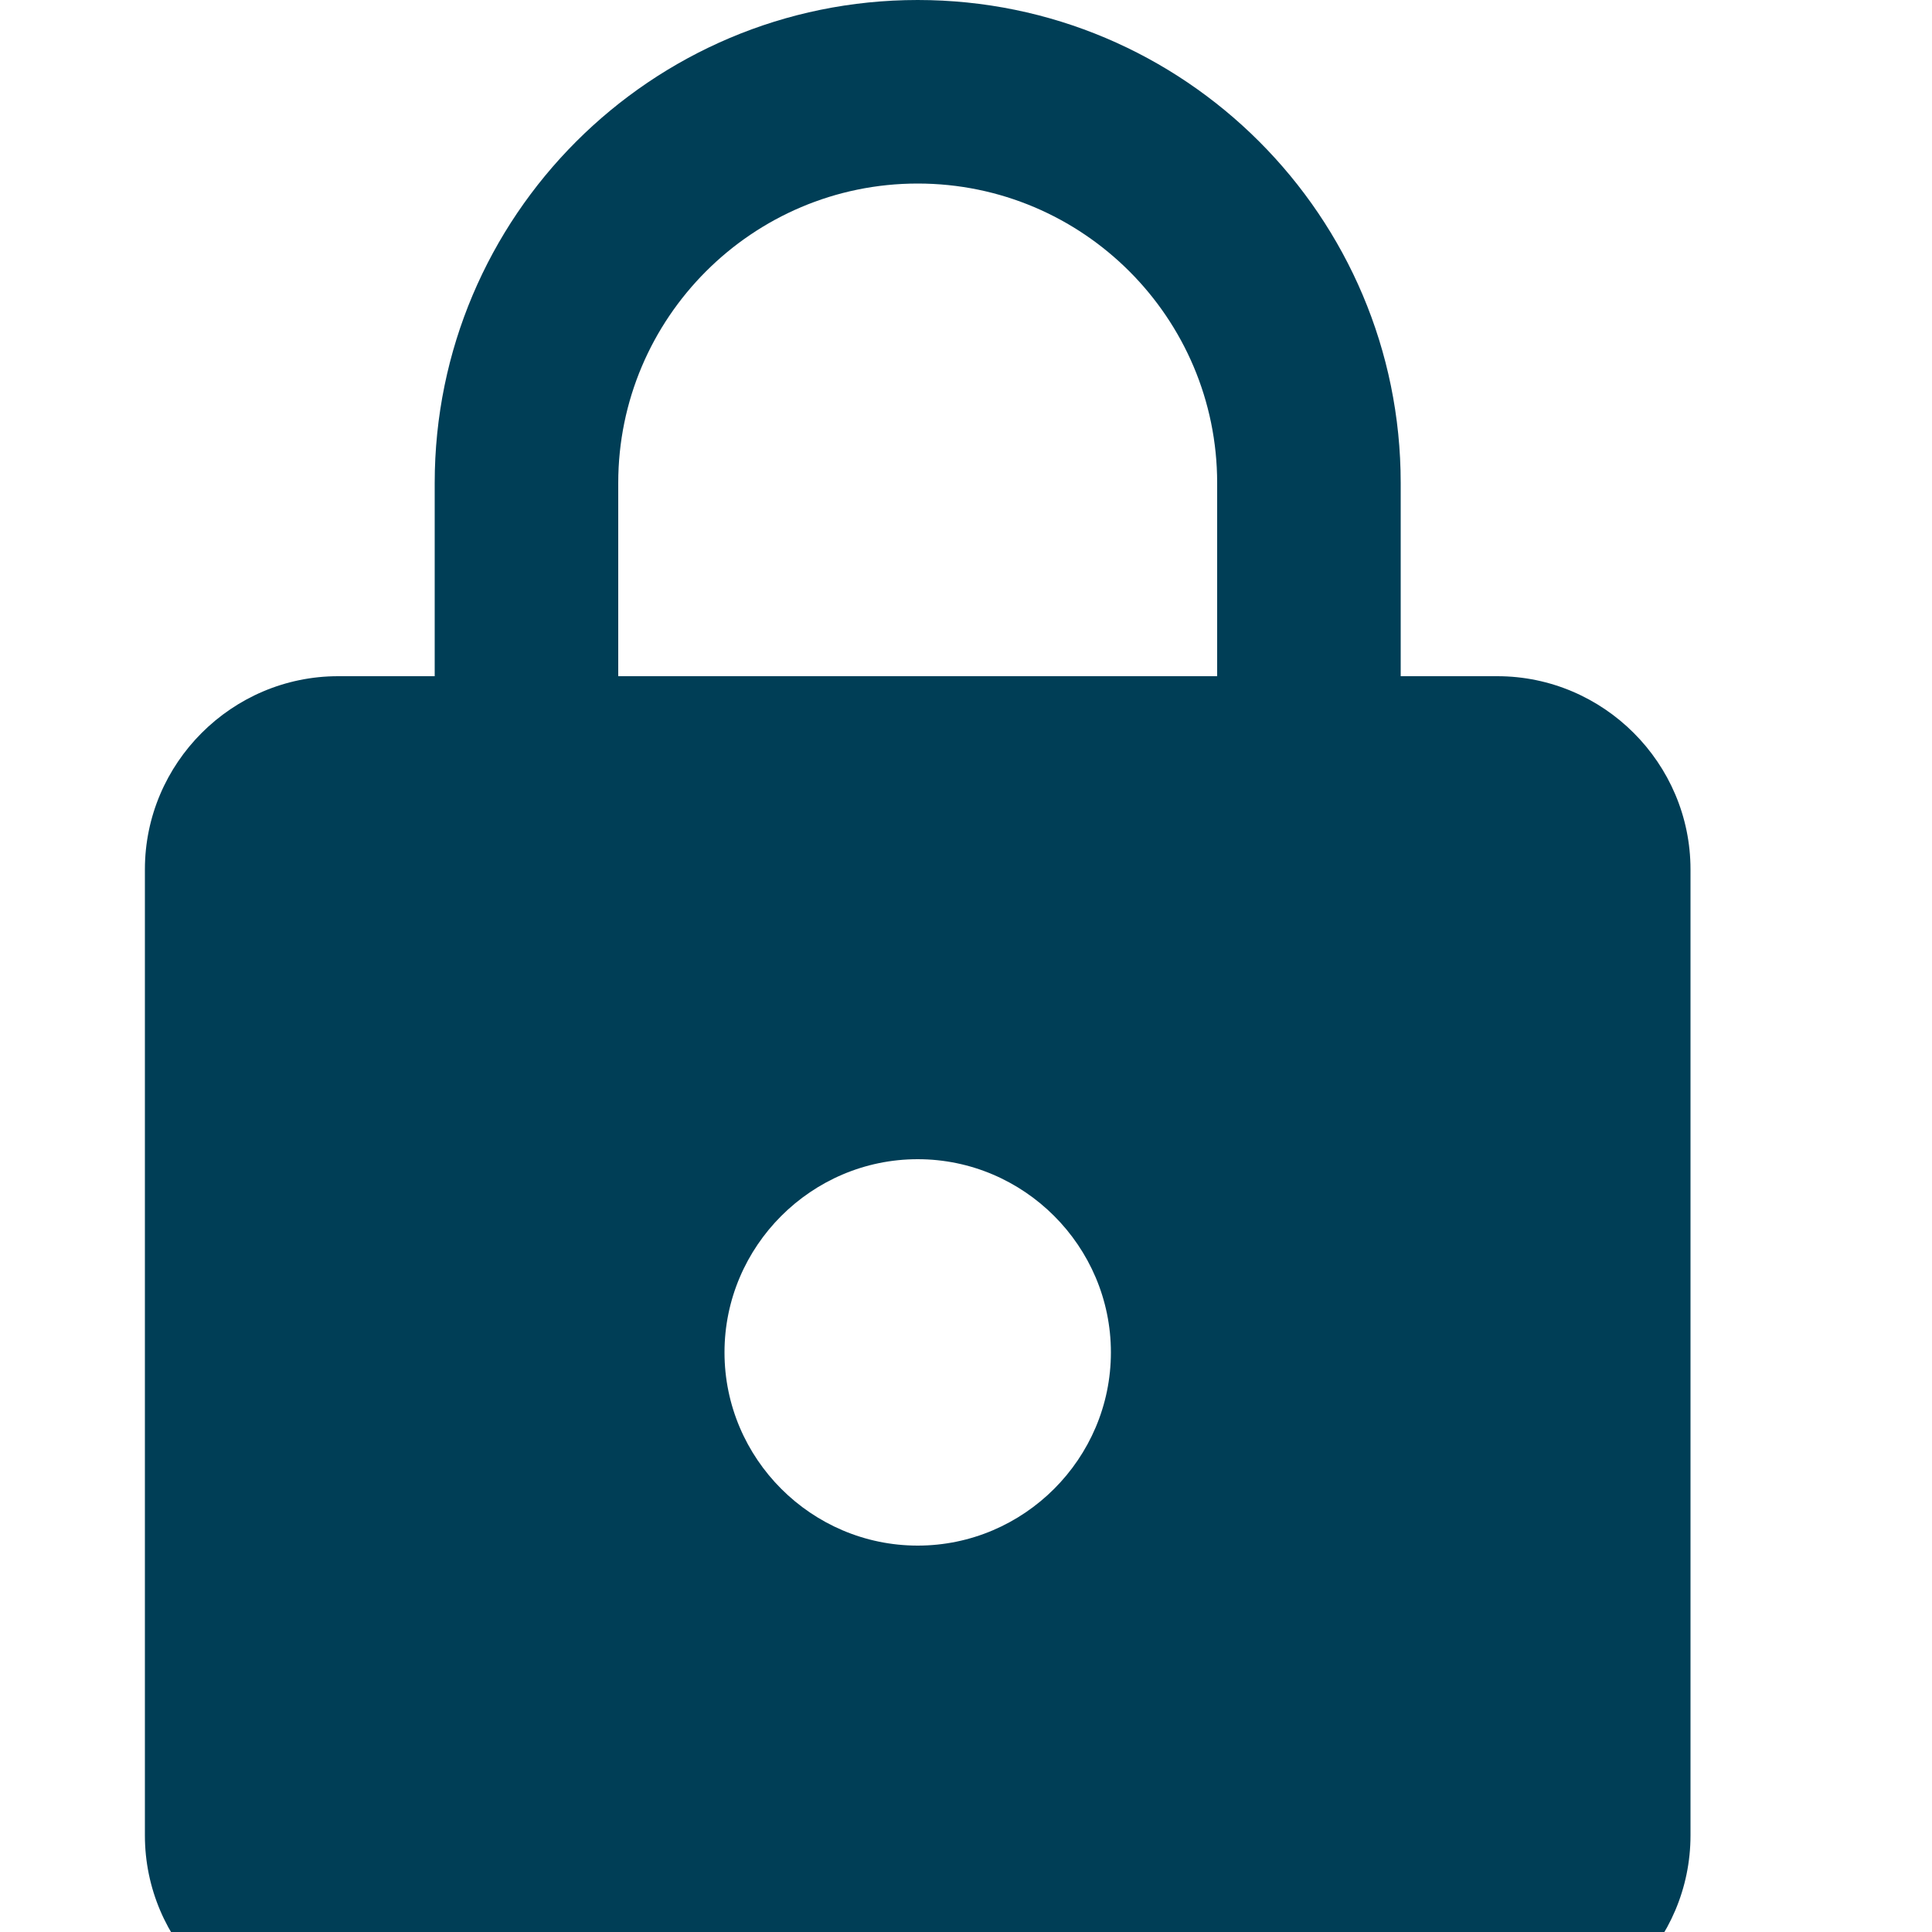
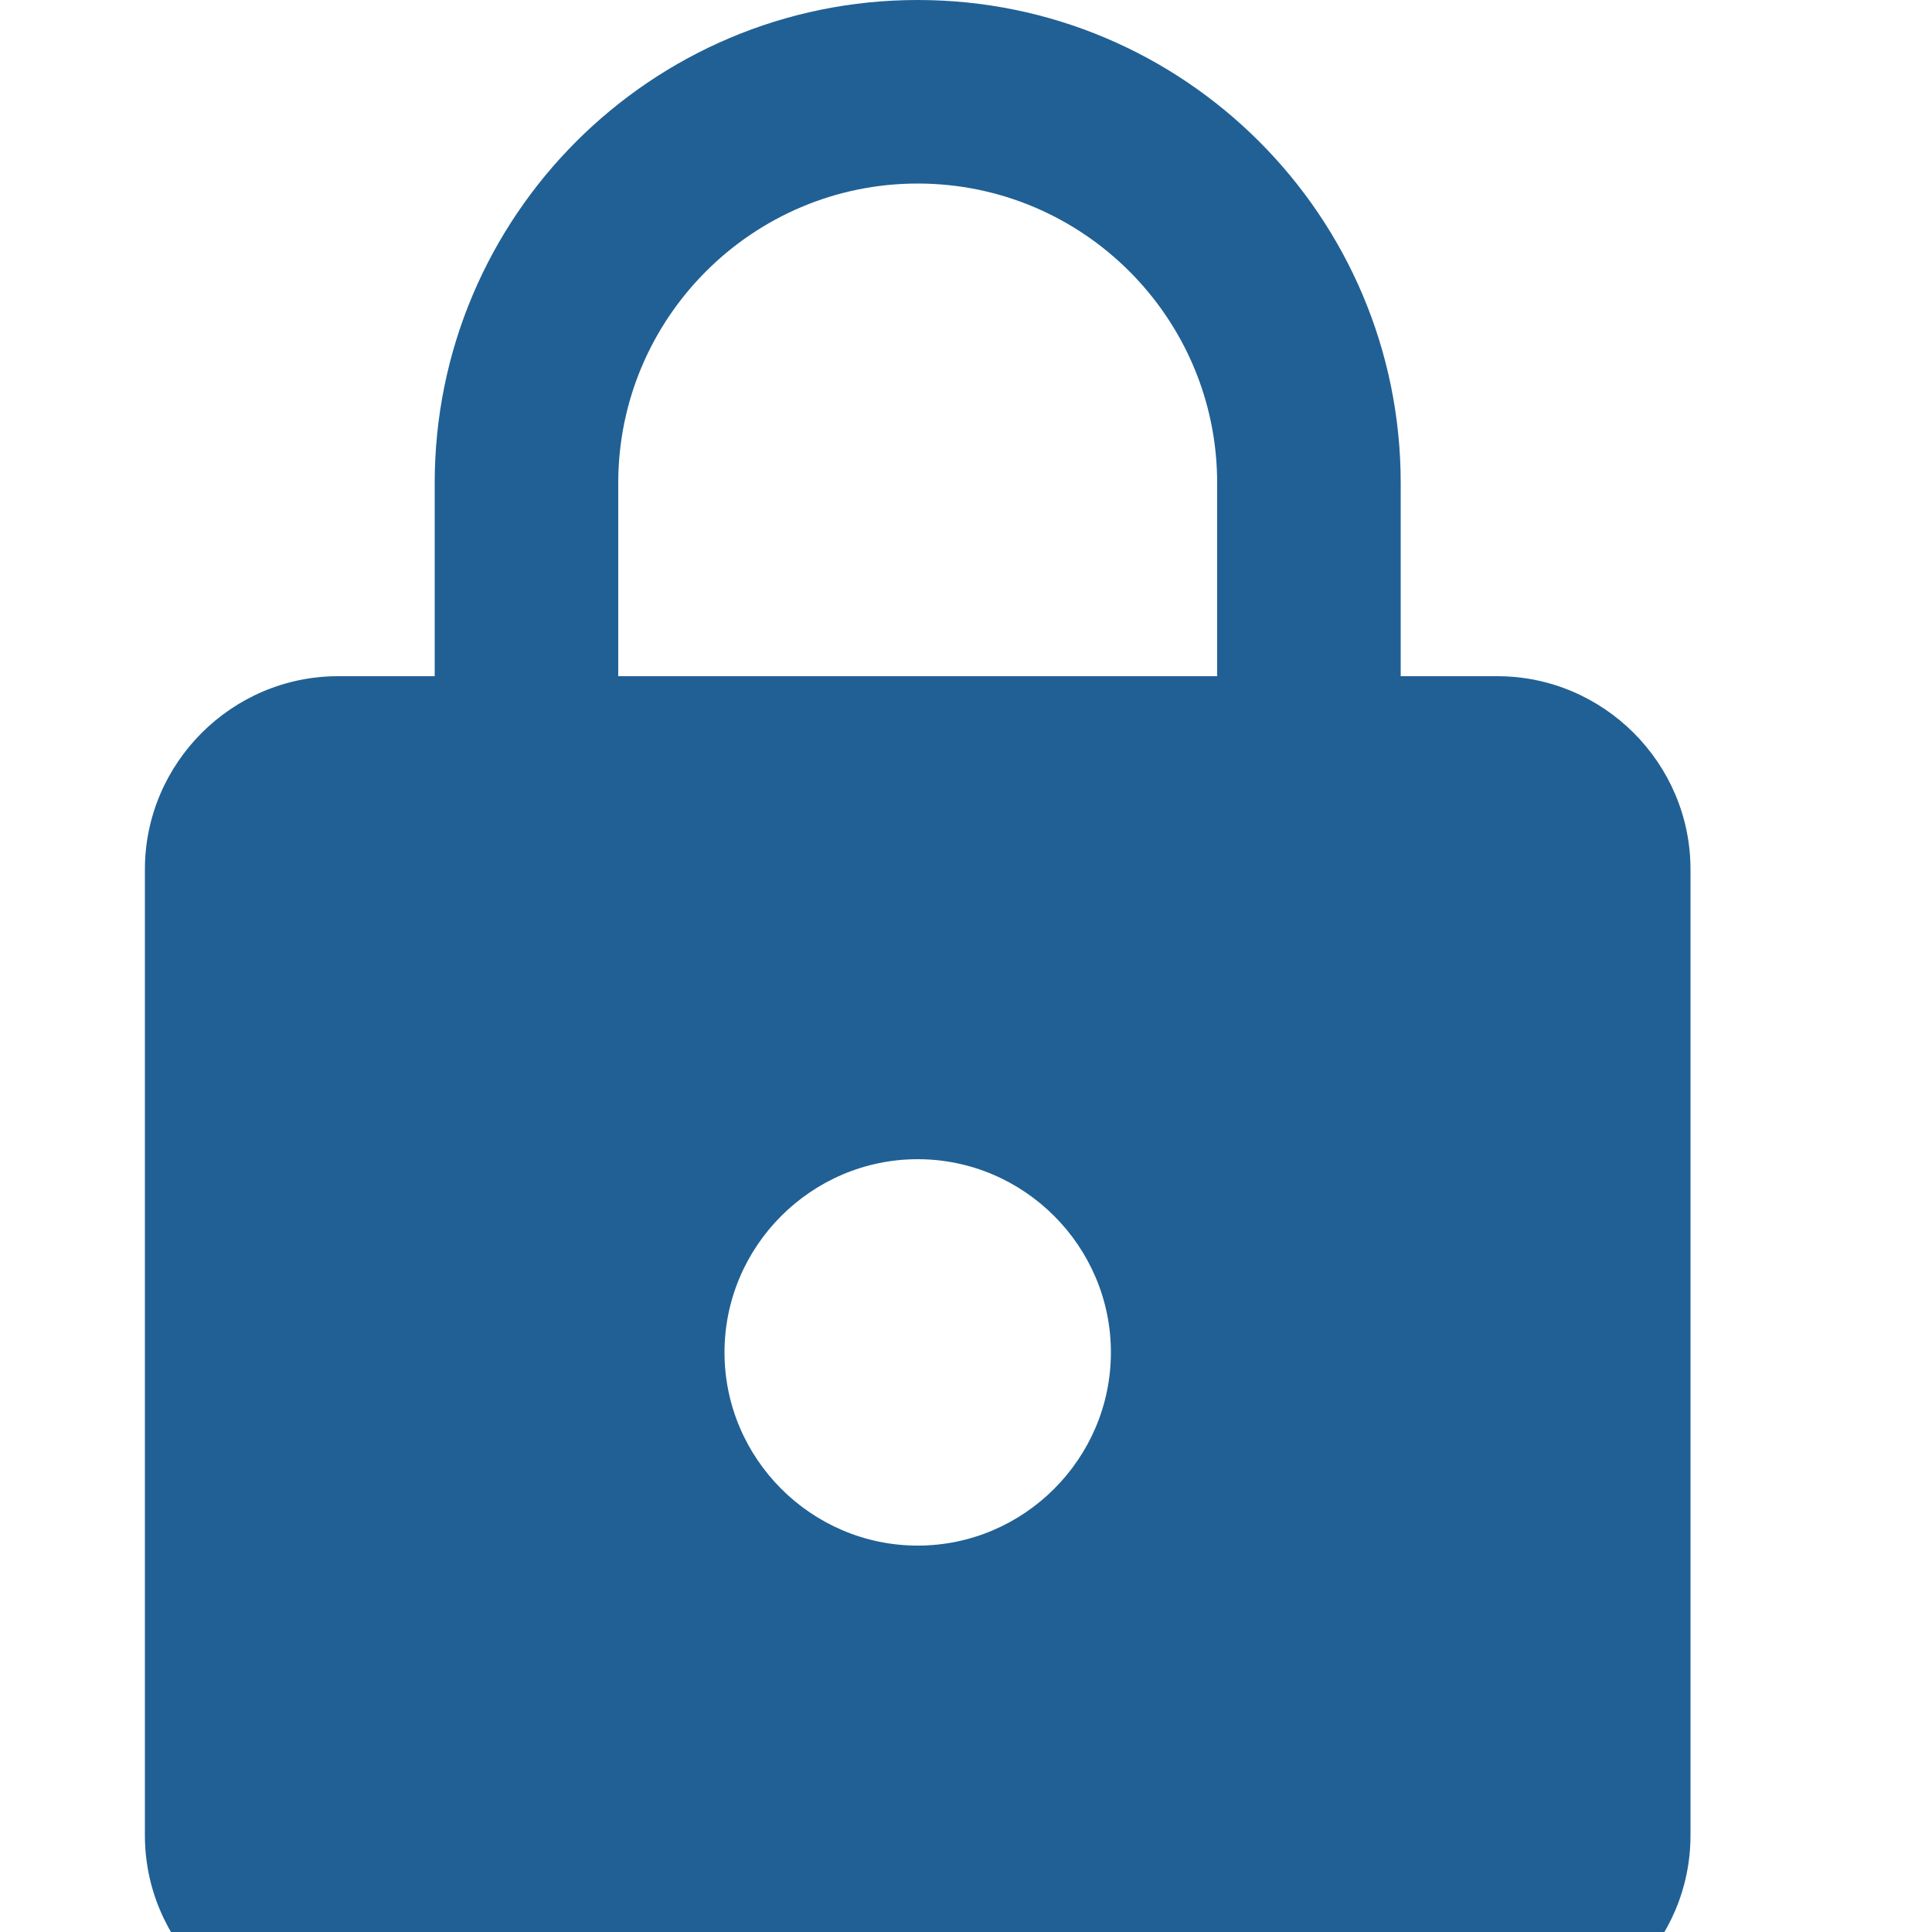
<svg xmlns="http://www.w3.org/2000/svg" width="24px" height="24px" viewBox="5 1 15 20" version="1.1">
-   <path d="M18,8 L17,8 L17,6 C17,3.24 14.76,1 12,1 C9.24,1 7,3.24 7,6 L7,8 L6,8 C4.9,8 4,8.9 4,10 L4,20 C4,21.1 4.9,22 6,22 L18,22 C19.1,22 20,21.1 20,20 L20,10 C20,8.9 19.1,8 18,8 Z M12,17 C10.9,17 10,16.1 10,15 C10,13.9 10.9,13 12,13 C13.1,13 14,13.9 14,15 C14,16.1 13.1,17 12,17 Z M15.1,8 L8.9,8 L8.9,6 C8.9,4.29 10.29,2.9 12,2.9 C13.71,2.9 15.1,4.29 15.1,6 L15.1,8 Z" fill="#003E56" fill-rule="nonzero" />
+   <path d="M18,8 L17,8 L17,6 C17,3.24 14.76,1 12,1 C9.24,1 7,3.24 7,6 L7,8 L6,8 C4.9,8 4,8.9 4,10 L4,20 C4,21.1 4.9,22 6,22 L18,22 C19.1,22 20,21.1 20,20 L20,10 C20,8.9 19.1,8 18,8 Z M12,17 C10.9,17 10,16.1 10,15 C10,13.9 10.9,13 12,13 C13.1,13 14,13.9 14,15 C14,16.1 13.1,17 12,17 Z M15.1,8 L8.9,8 L8.9,6 C8.9,4.29 10.29,2.9 12,2.9 C13.71,2.9 15.1,4.29 15.1,6 L15.1,8 Z" fill="#206095" fill-rule="nonzero" />
</svg>
